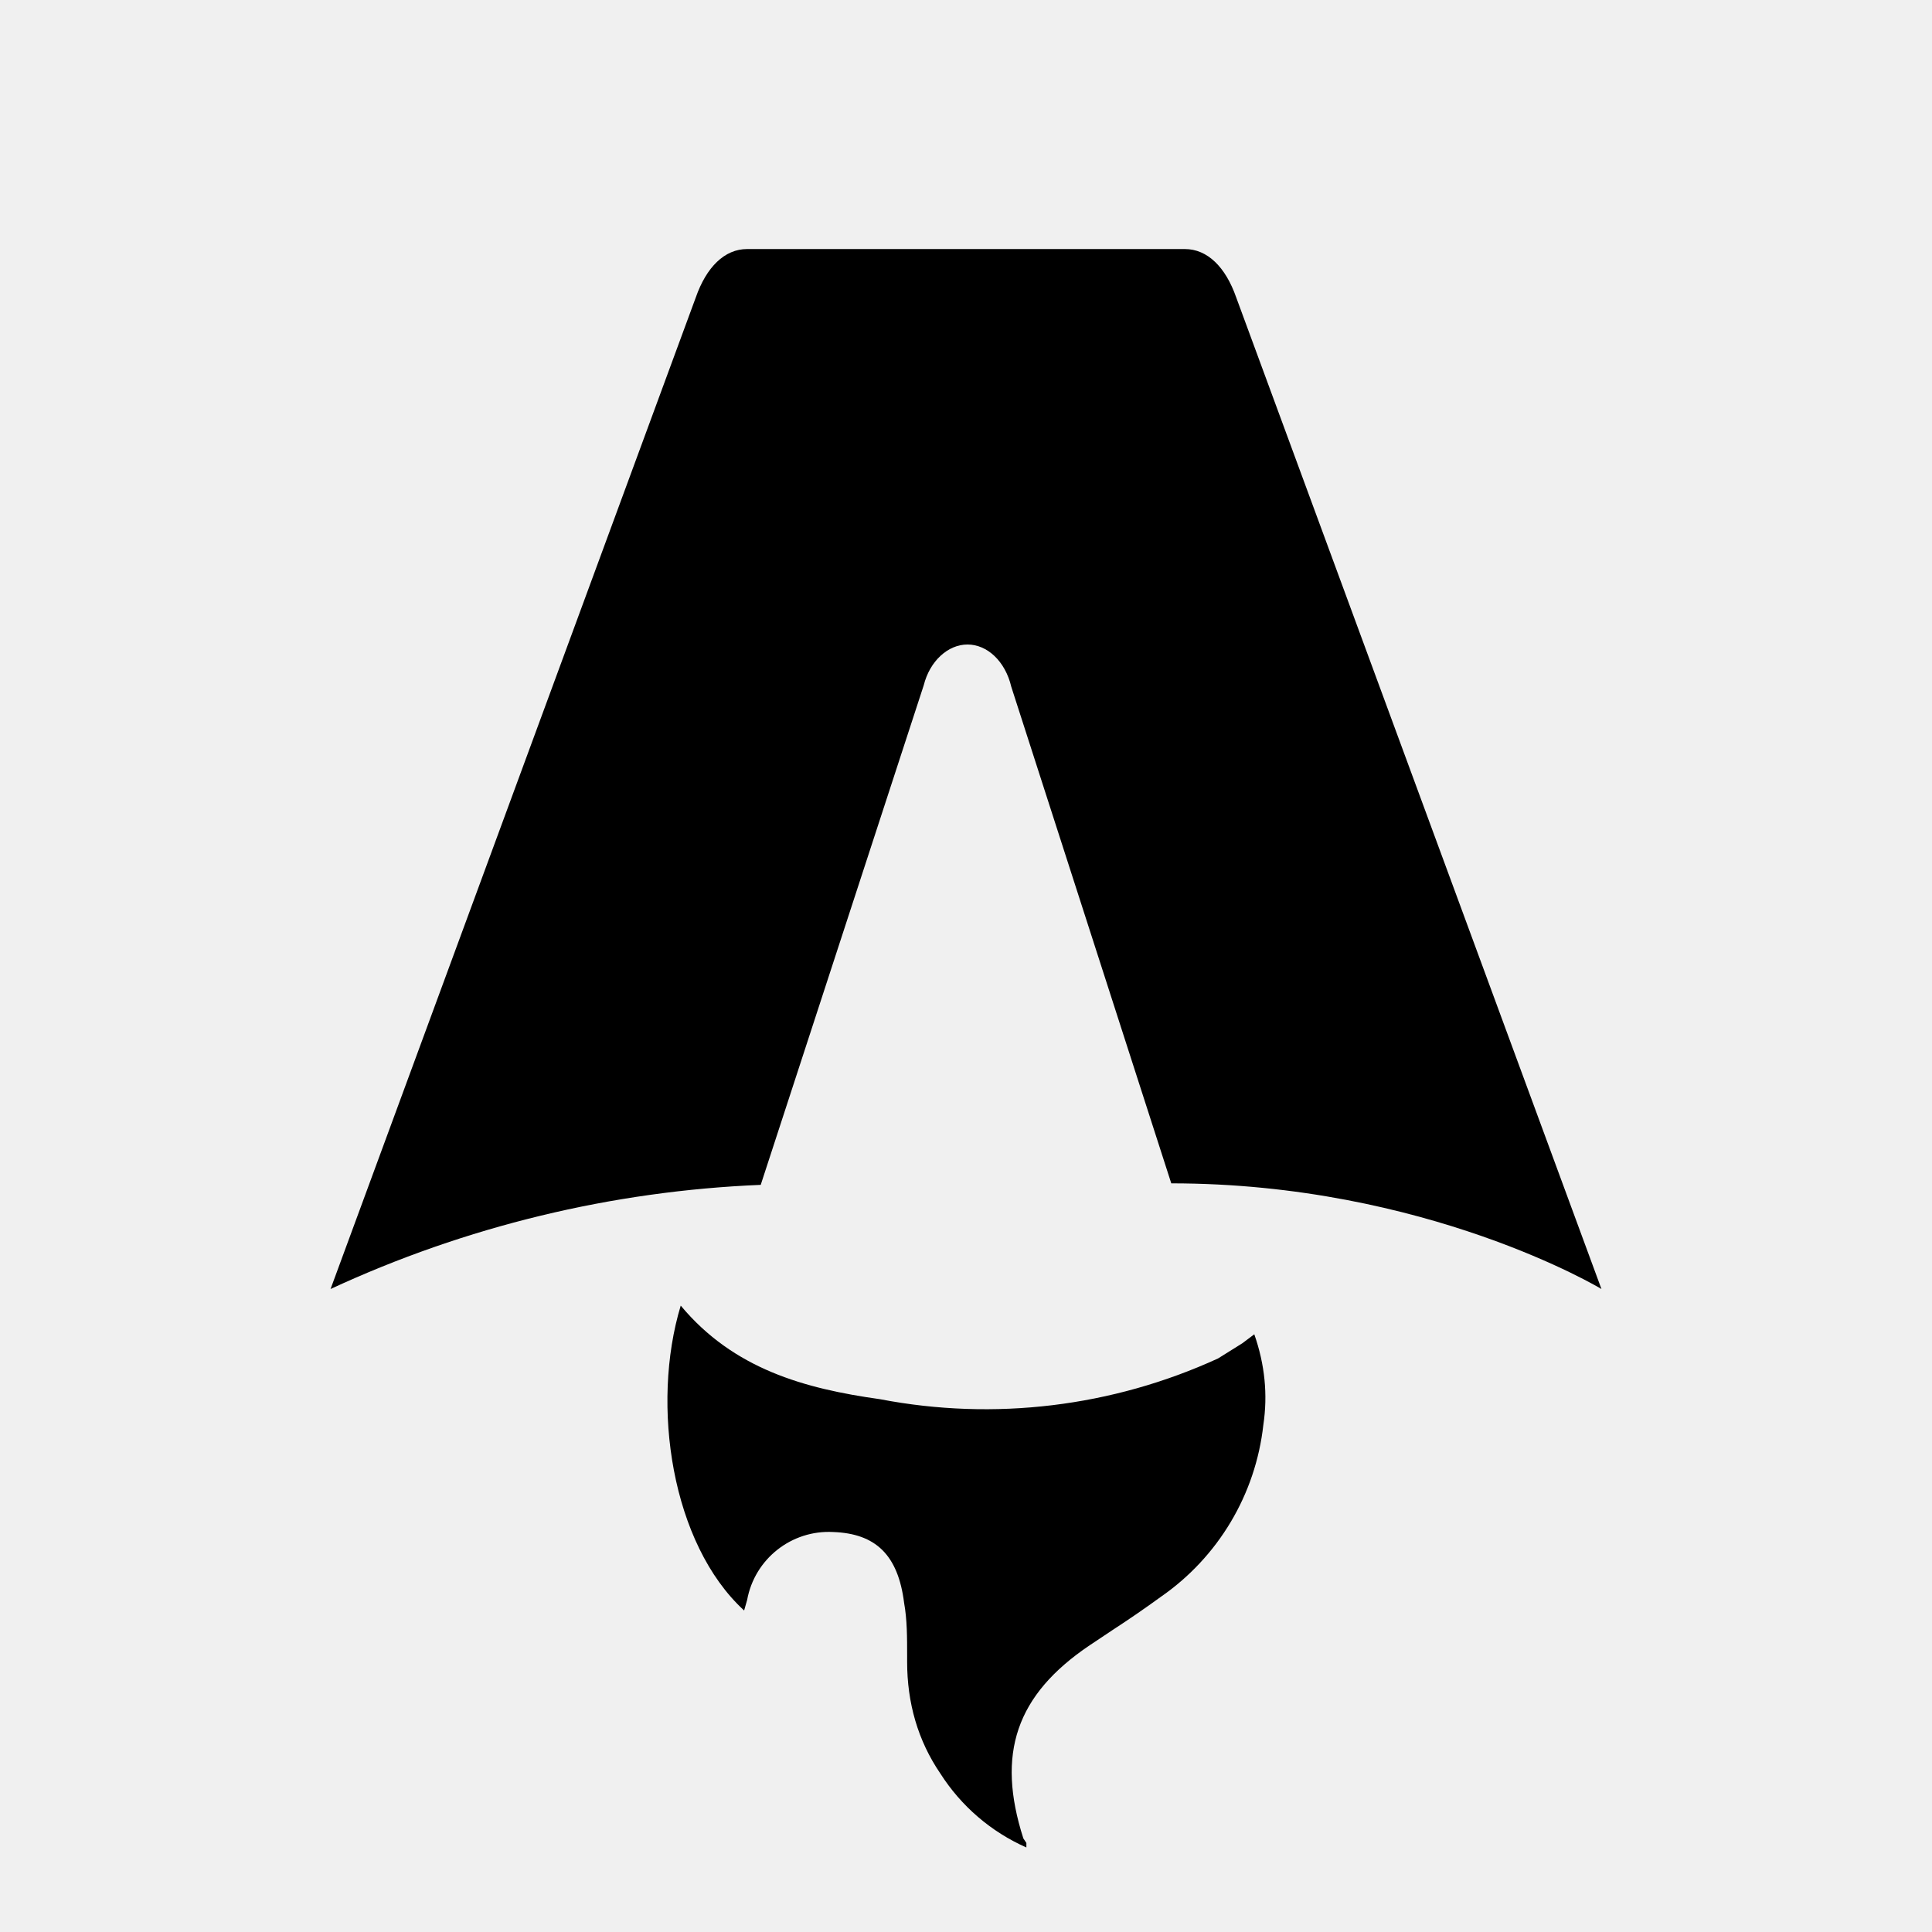
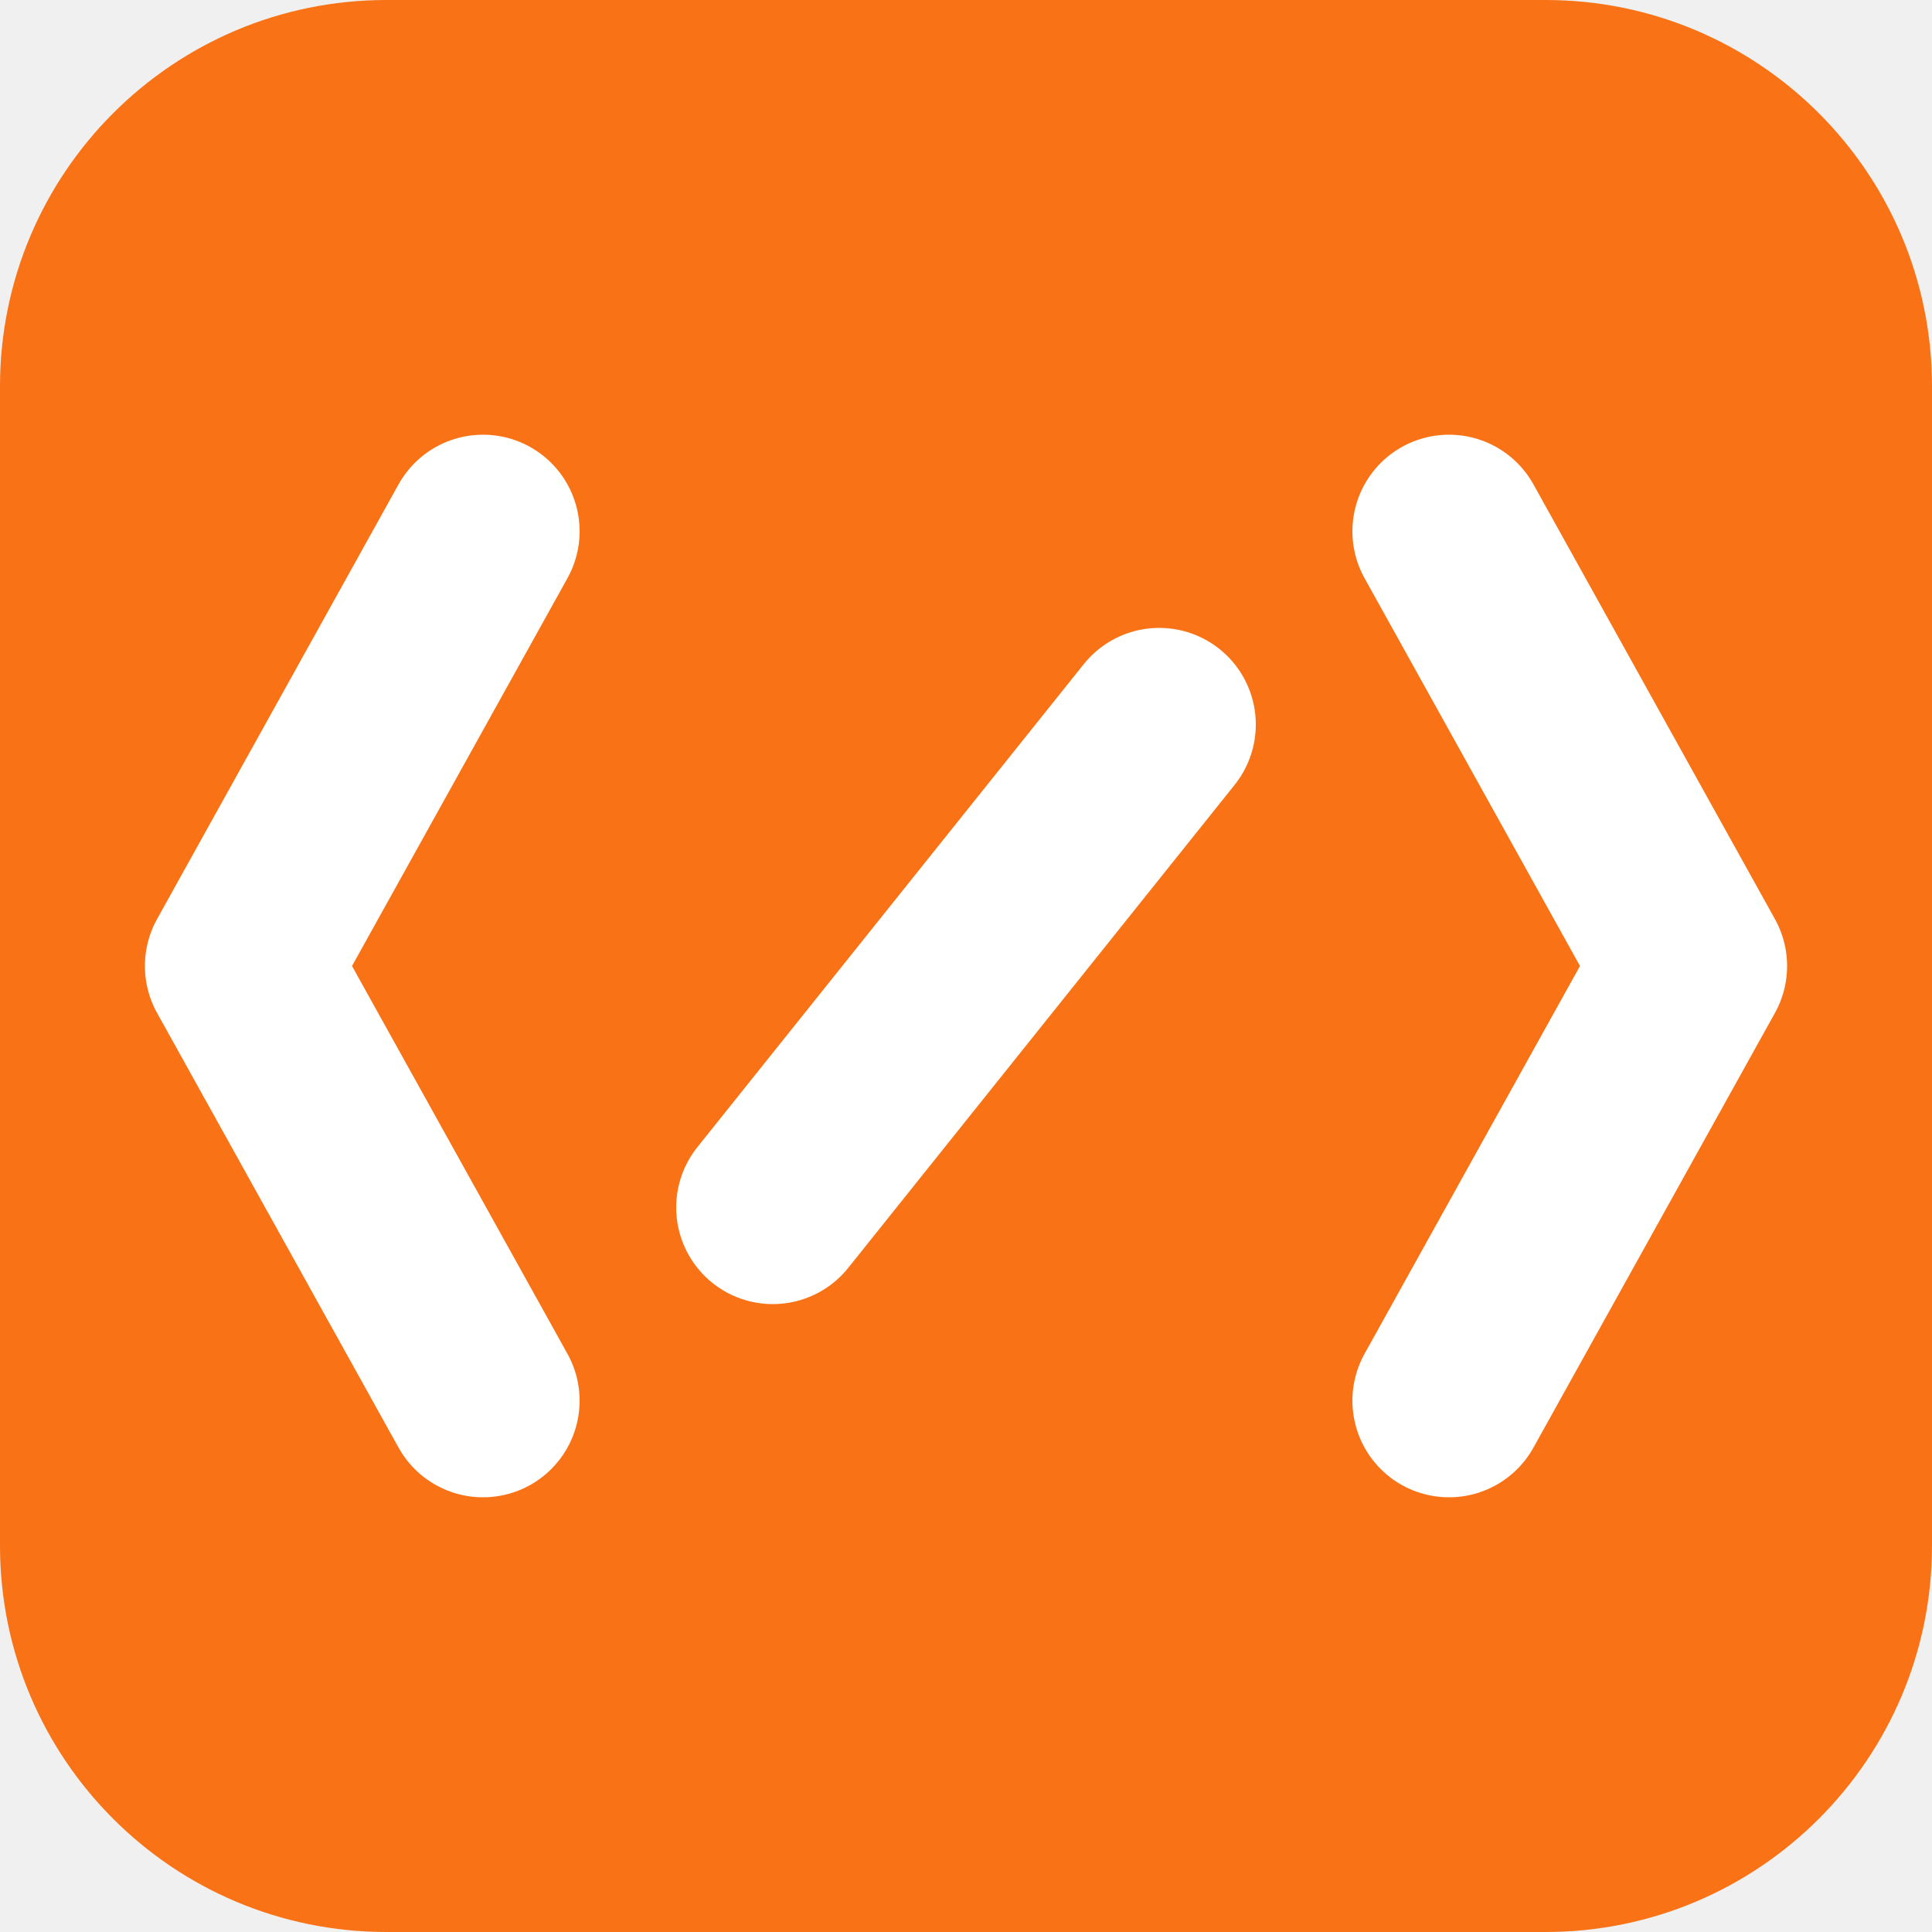
- <svg xmlns="http://www.w3.org/2000/svg" fill="none" viewBox="0 0 128 128">
-   <path d="M50.4 78.5a75.1 75.1 0 0 0-28.5 6.9l24.2-65.7c.7-2 1.9-3.2 3.4-3.2h29c1.5 0 2.7 1.2 3.4 3.2l24.2 65.7s-11.6-7-28.5-7L67 45.5c-.4-1.7-1.6-2.8-2.9-2.8-1.3 0-2.5 1.1-2.9 2.7L50.4 78.5Zm-1.1 28.2Zm-4.2-20.2c-2 6.6-.6 15.8 4.2 20.2a17.5 17.5 0 0 1 .2-.7 5.5 5.5 0 0 1 5.7-4.5c2.8.1 4.3 1.5 4.7 4.7.2 1.1.2 2.3.2 3.5v.4c0 2.7.7 5.2 2.2 7.4a13 13 0 0 0 5.7 4.9v-.3l-.2-.3c-1.8-5.6-.5-9.5 4.4-12.8l1.5-1a73 73 0 0 0 3.2-2.2 16 16 0 0 0 6.8-11.4c.3-2 .1-4-.6-6l-.8.6-1.6 1a37 37 0 0 1-22.4 2.7c-5-.7-9.7-2-13.2-6.2Z" />
-   <style>
-         path { fill: #000; }
-         @media (prefers-color-scheme: dark) {
-             path { fill: #FFF; }
-         }
-     </style>
+ <svg xmlns="http://www.w3.org/2000/svg" viewBox="0 0 80 80">
+   <rect width="80" height="80" rx="16" fill="#F97316" />
+   <g stroke="#FFFFFF" stroke-width="8" stroke-linecap="round" stroke-linejoin="round" fill="none">
+     <path d="M 20 22 L 10 40 L 20 58" />
+     <path d="M 32 50 L 48 30" />
+     <path d="M 60 22 L 70 40 L 60 58" />
+   </g>
</svg>
